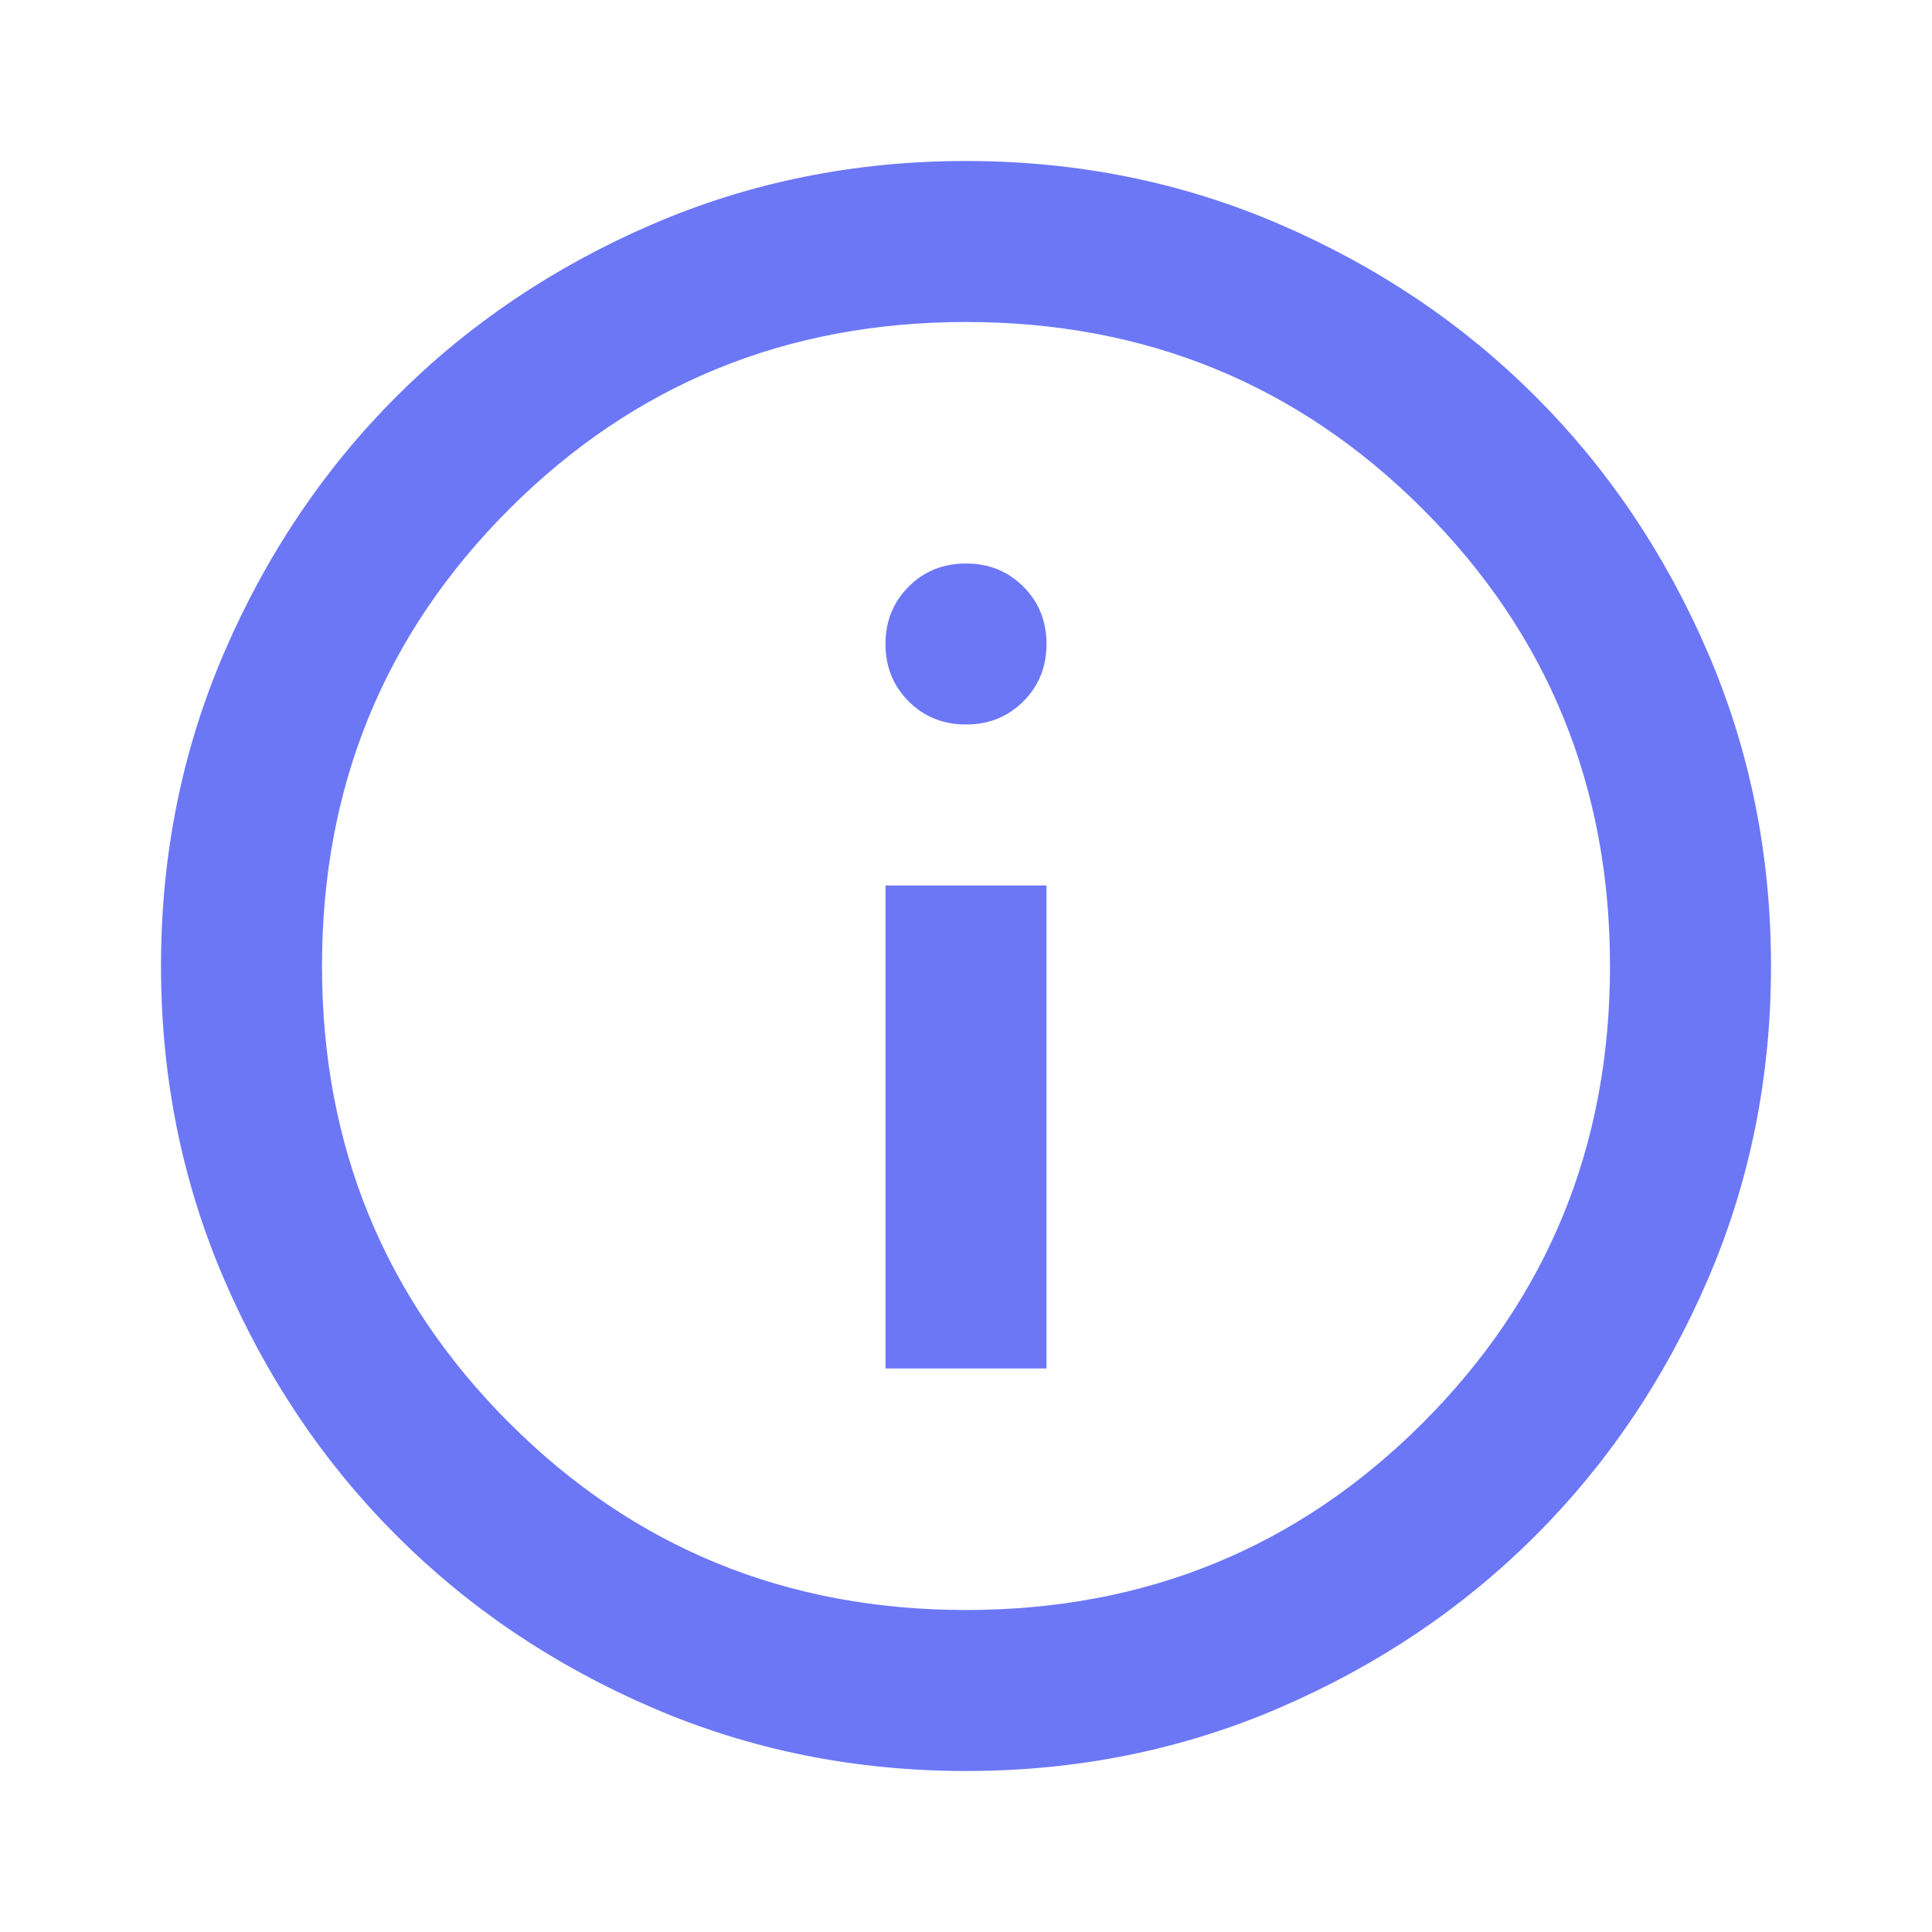
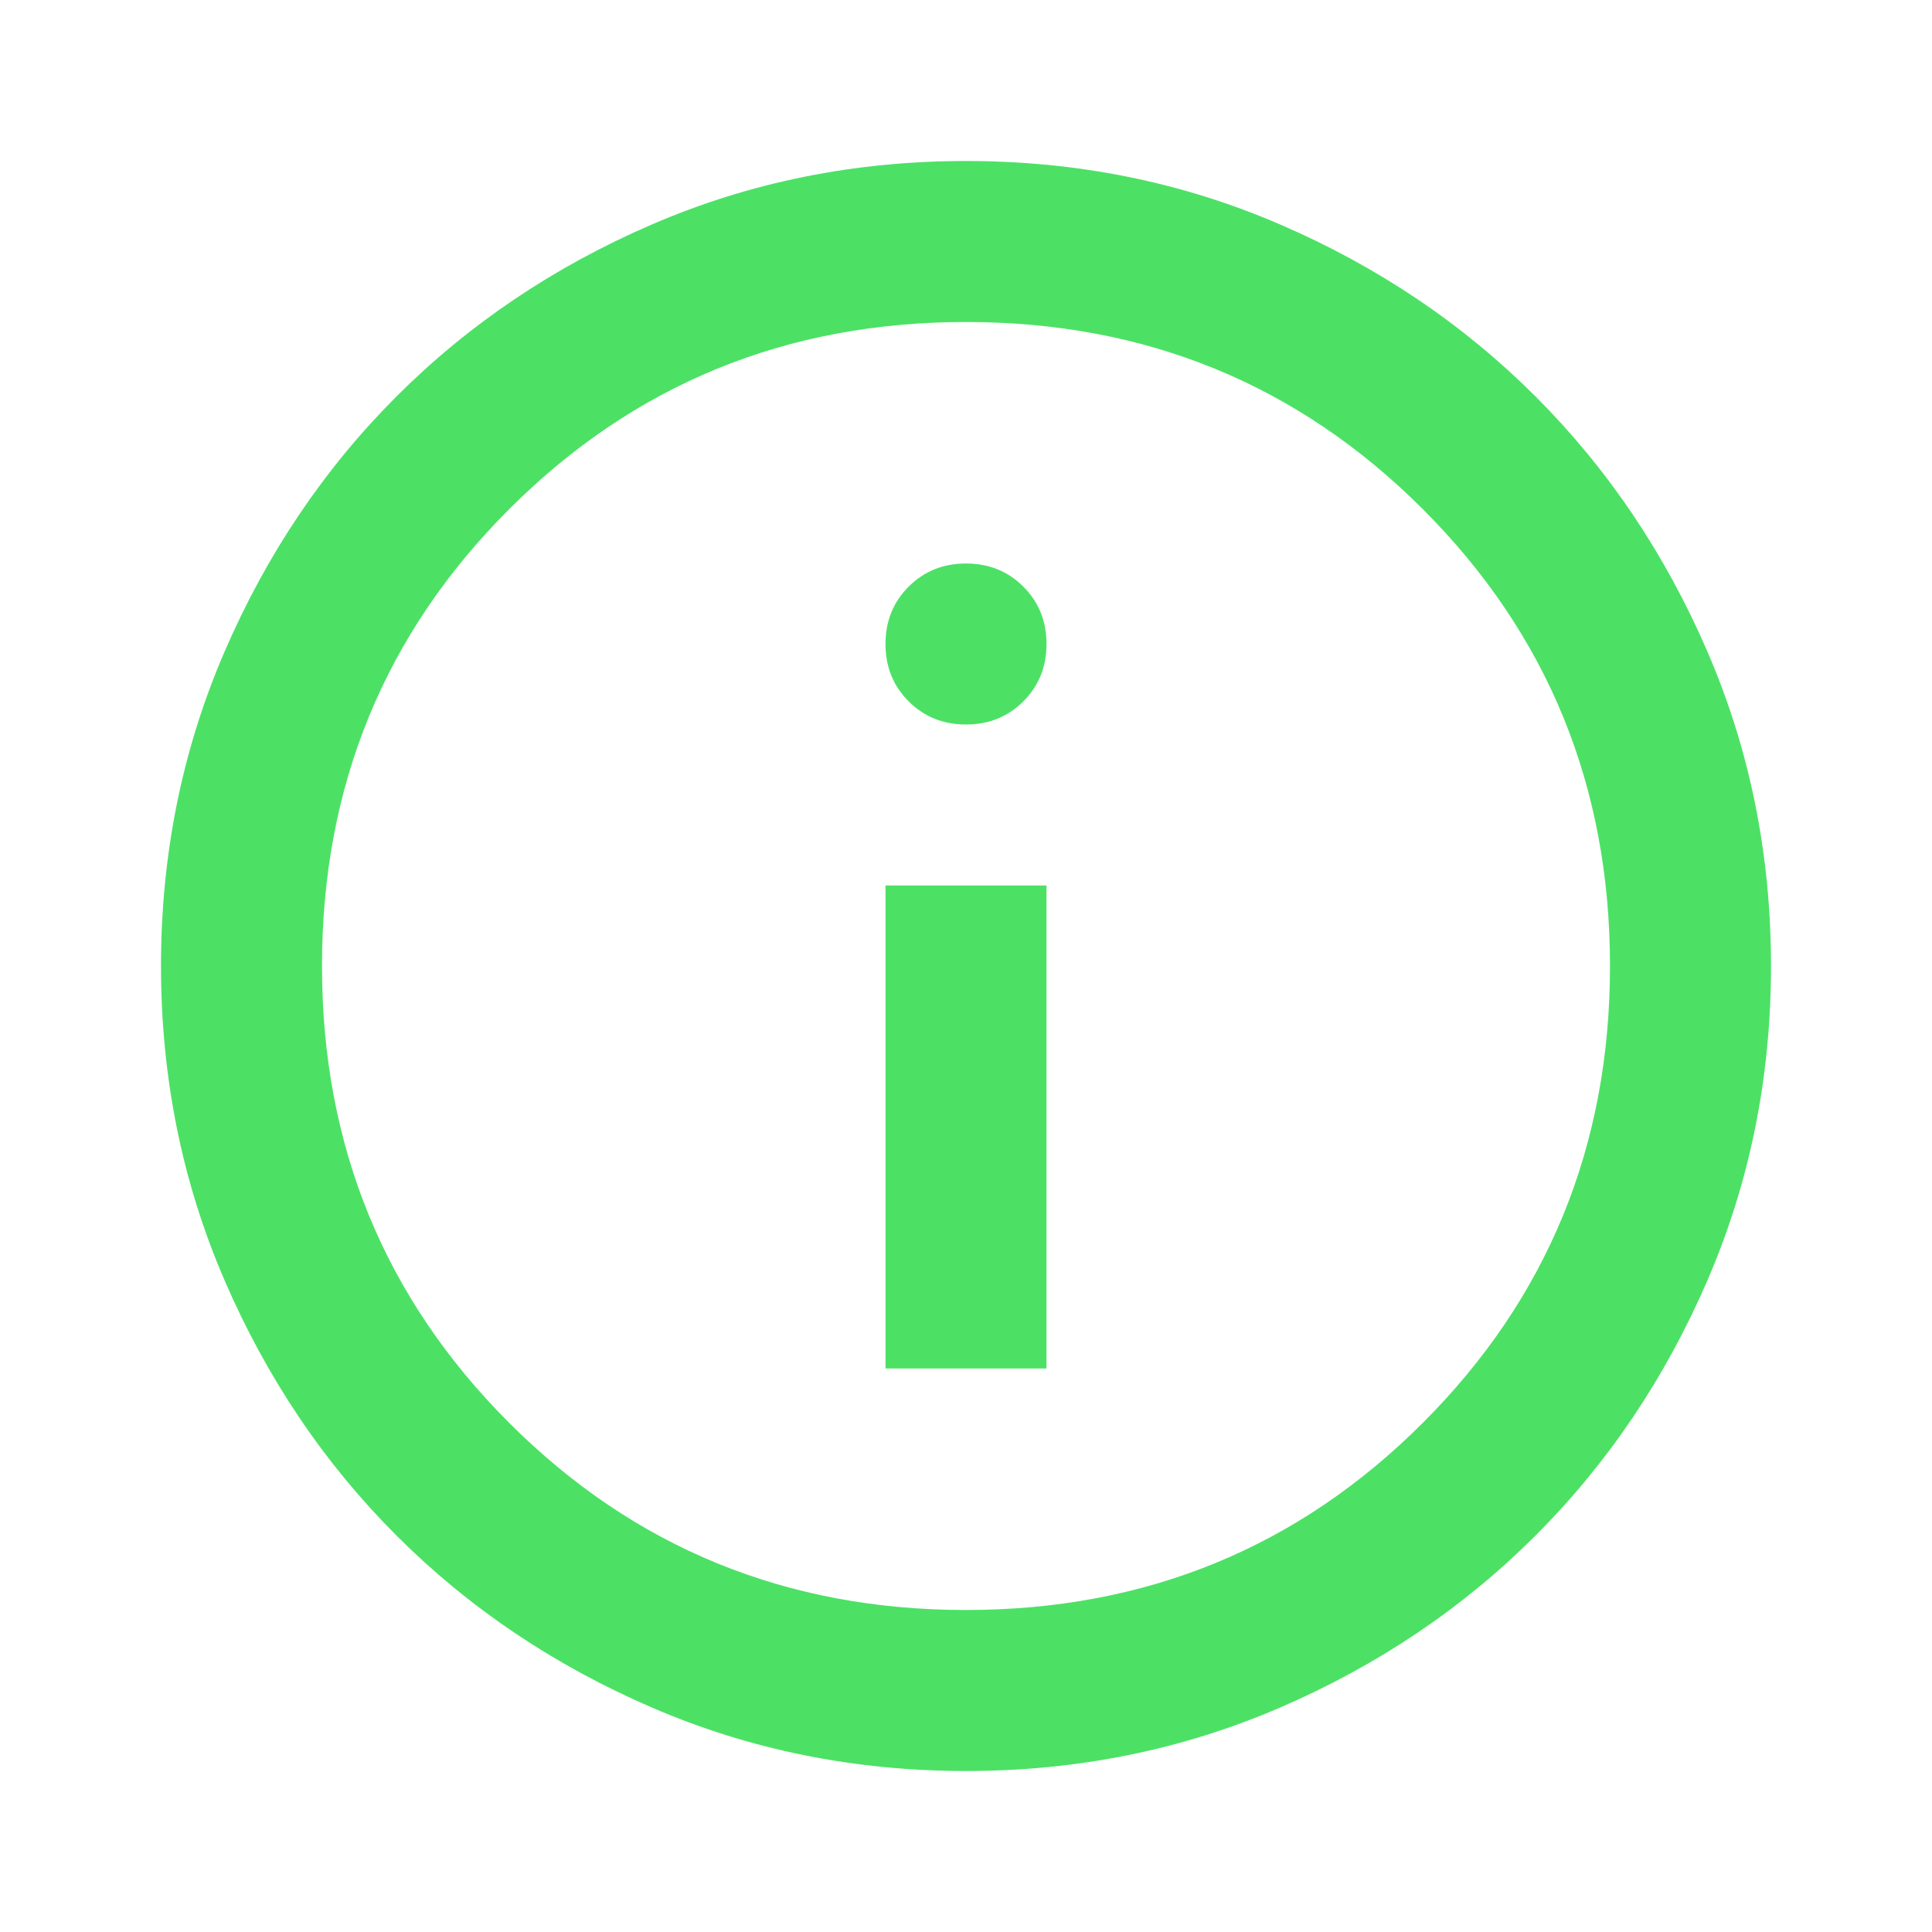
<svg xmlns="http://www.w3.org/2000/svg" height="24" viewBox="0 -960 960 960" width="24">
-   <path d="M440-280h80v-240h-80v240Zm40-320q17 0 28.5-11.5T520-640q0-17-11.5-28.5T480-680q-17 0-28.5 11.5T440-640q0 17 11.5 28.5T480-600Zm0 520q-83 0-156-31.5T197-197q-54-54-85.5-127T80-480q0-83 31.5-156T197-763q54-54 127-85.5T480-880q83 0 156 31.5T763-763q54 54 85.5 127T880-480q0 83-31.5 156T763-197q-54 54-127 85.5T480-80Zm0-80q134 0 227-93t93-227q0-134-93-227t-227-93q-134 0-227 93t-93 227q0 134 93 227t227 93Zm0-320Z" fill="#6C77F6" />
+   <path d="M440-280h80v-240h-80v240Zm40-320q17 0 28.5-11.5T520-640q0-17-11.5-28.5T480-680q-17 0-28.5 11.5T440-640q0 17 11.5 28.5T480-600Zm0 520q-83 0-156-31.5T197-197q-54-54-85.5-127T80-480q0-83 31.5-156T197-763q54-54 127-85.5T480-880q83 0 156 31.5T763-763q54 54 85.5 127T880-480q0 83-31.5 156T763-197q-54 54-127 85.5T480-80Zm0-80q134 0 227-93t93-227q0-134-93-227t-227-93q-134 0-227 93t-93 227q0 134 93 227t227 93Zm0-320Z" fill="#4CE165" />
</svg>
